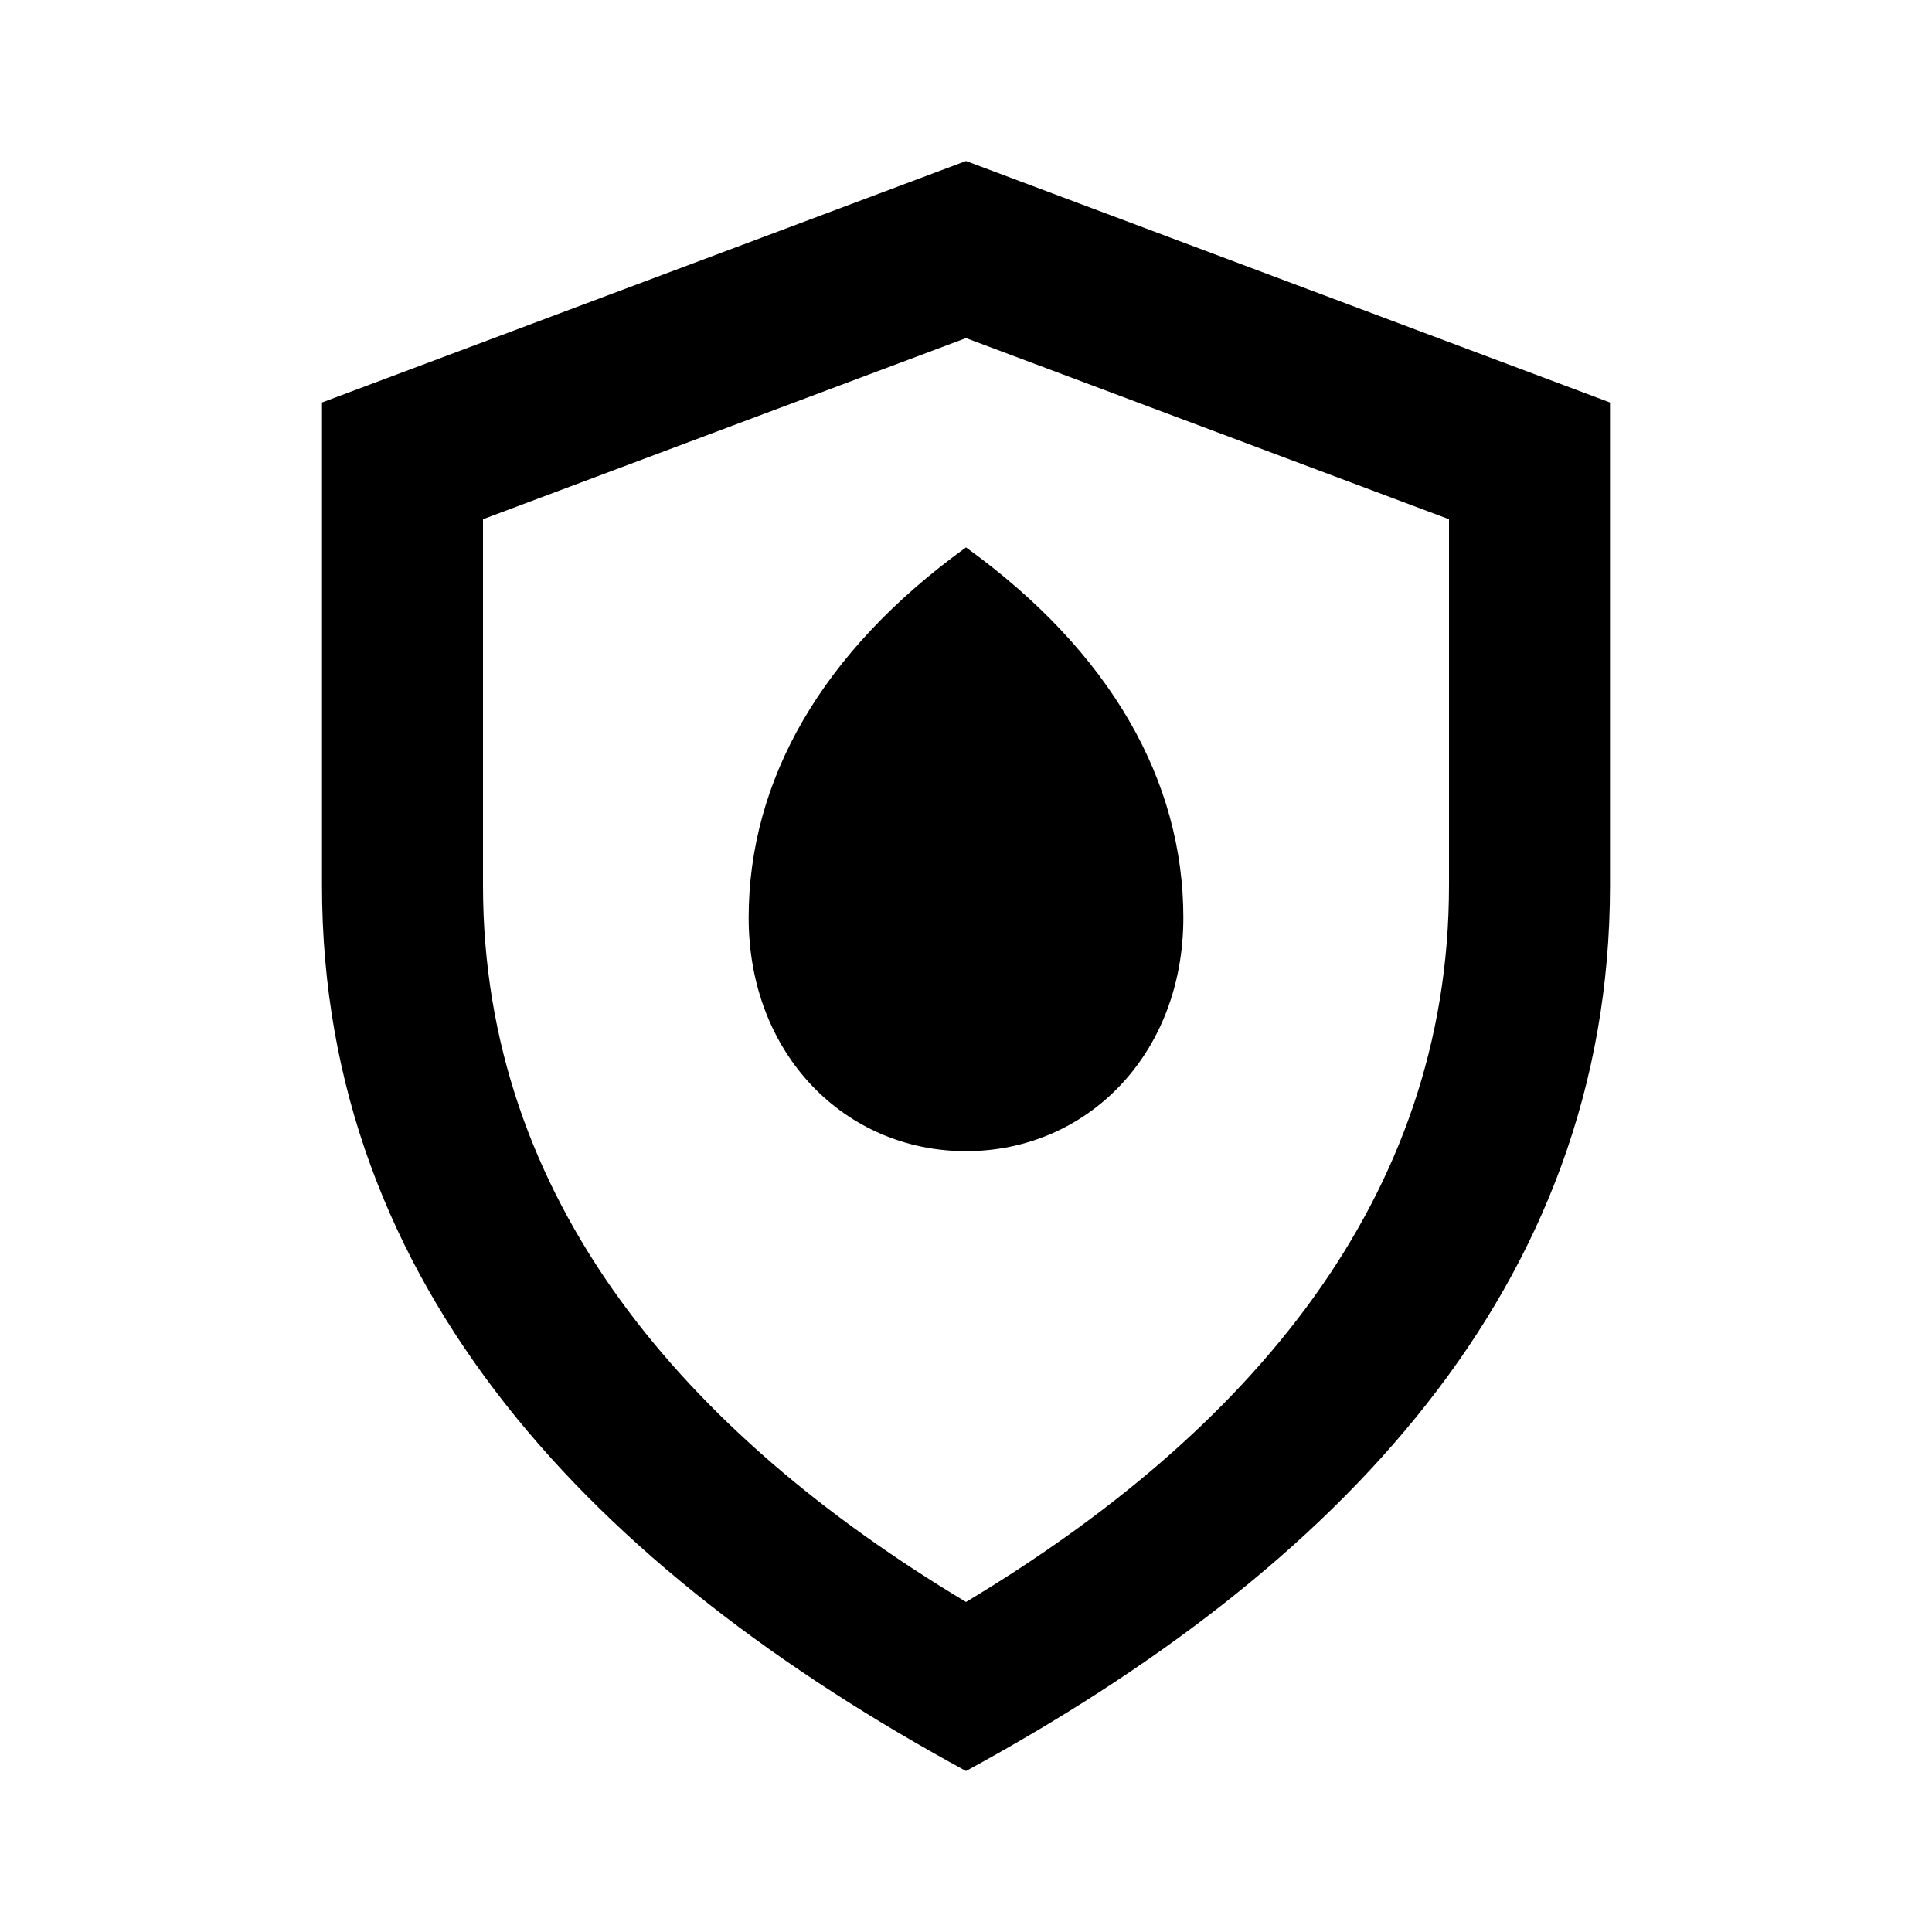
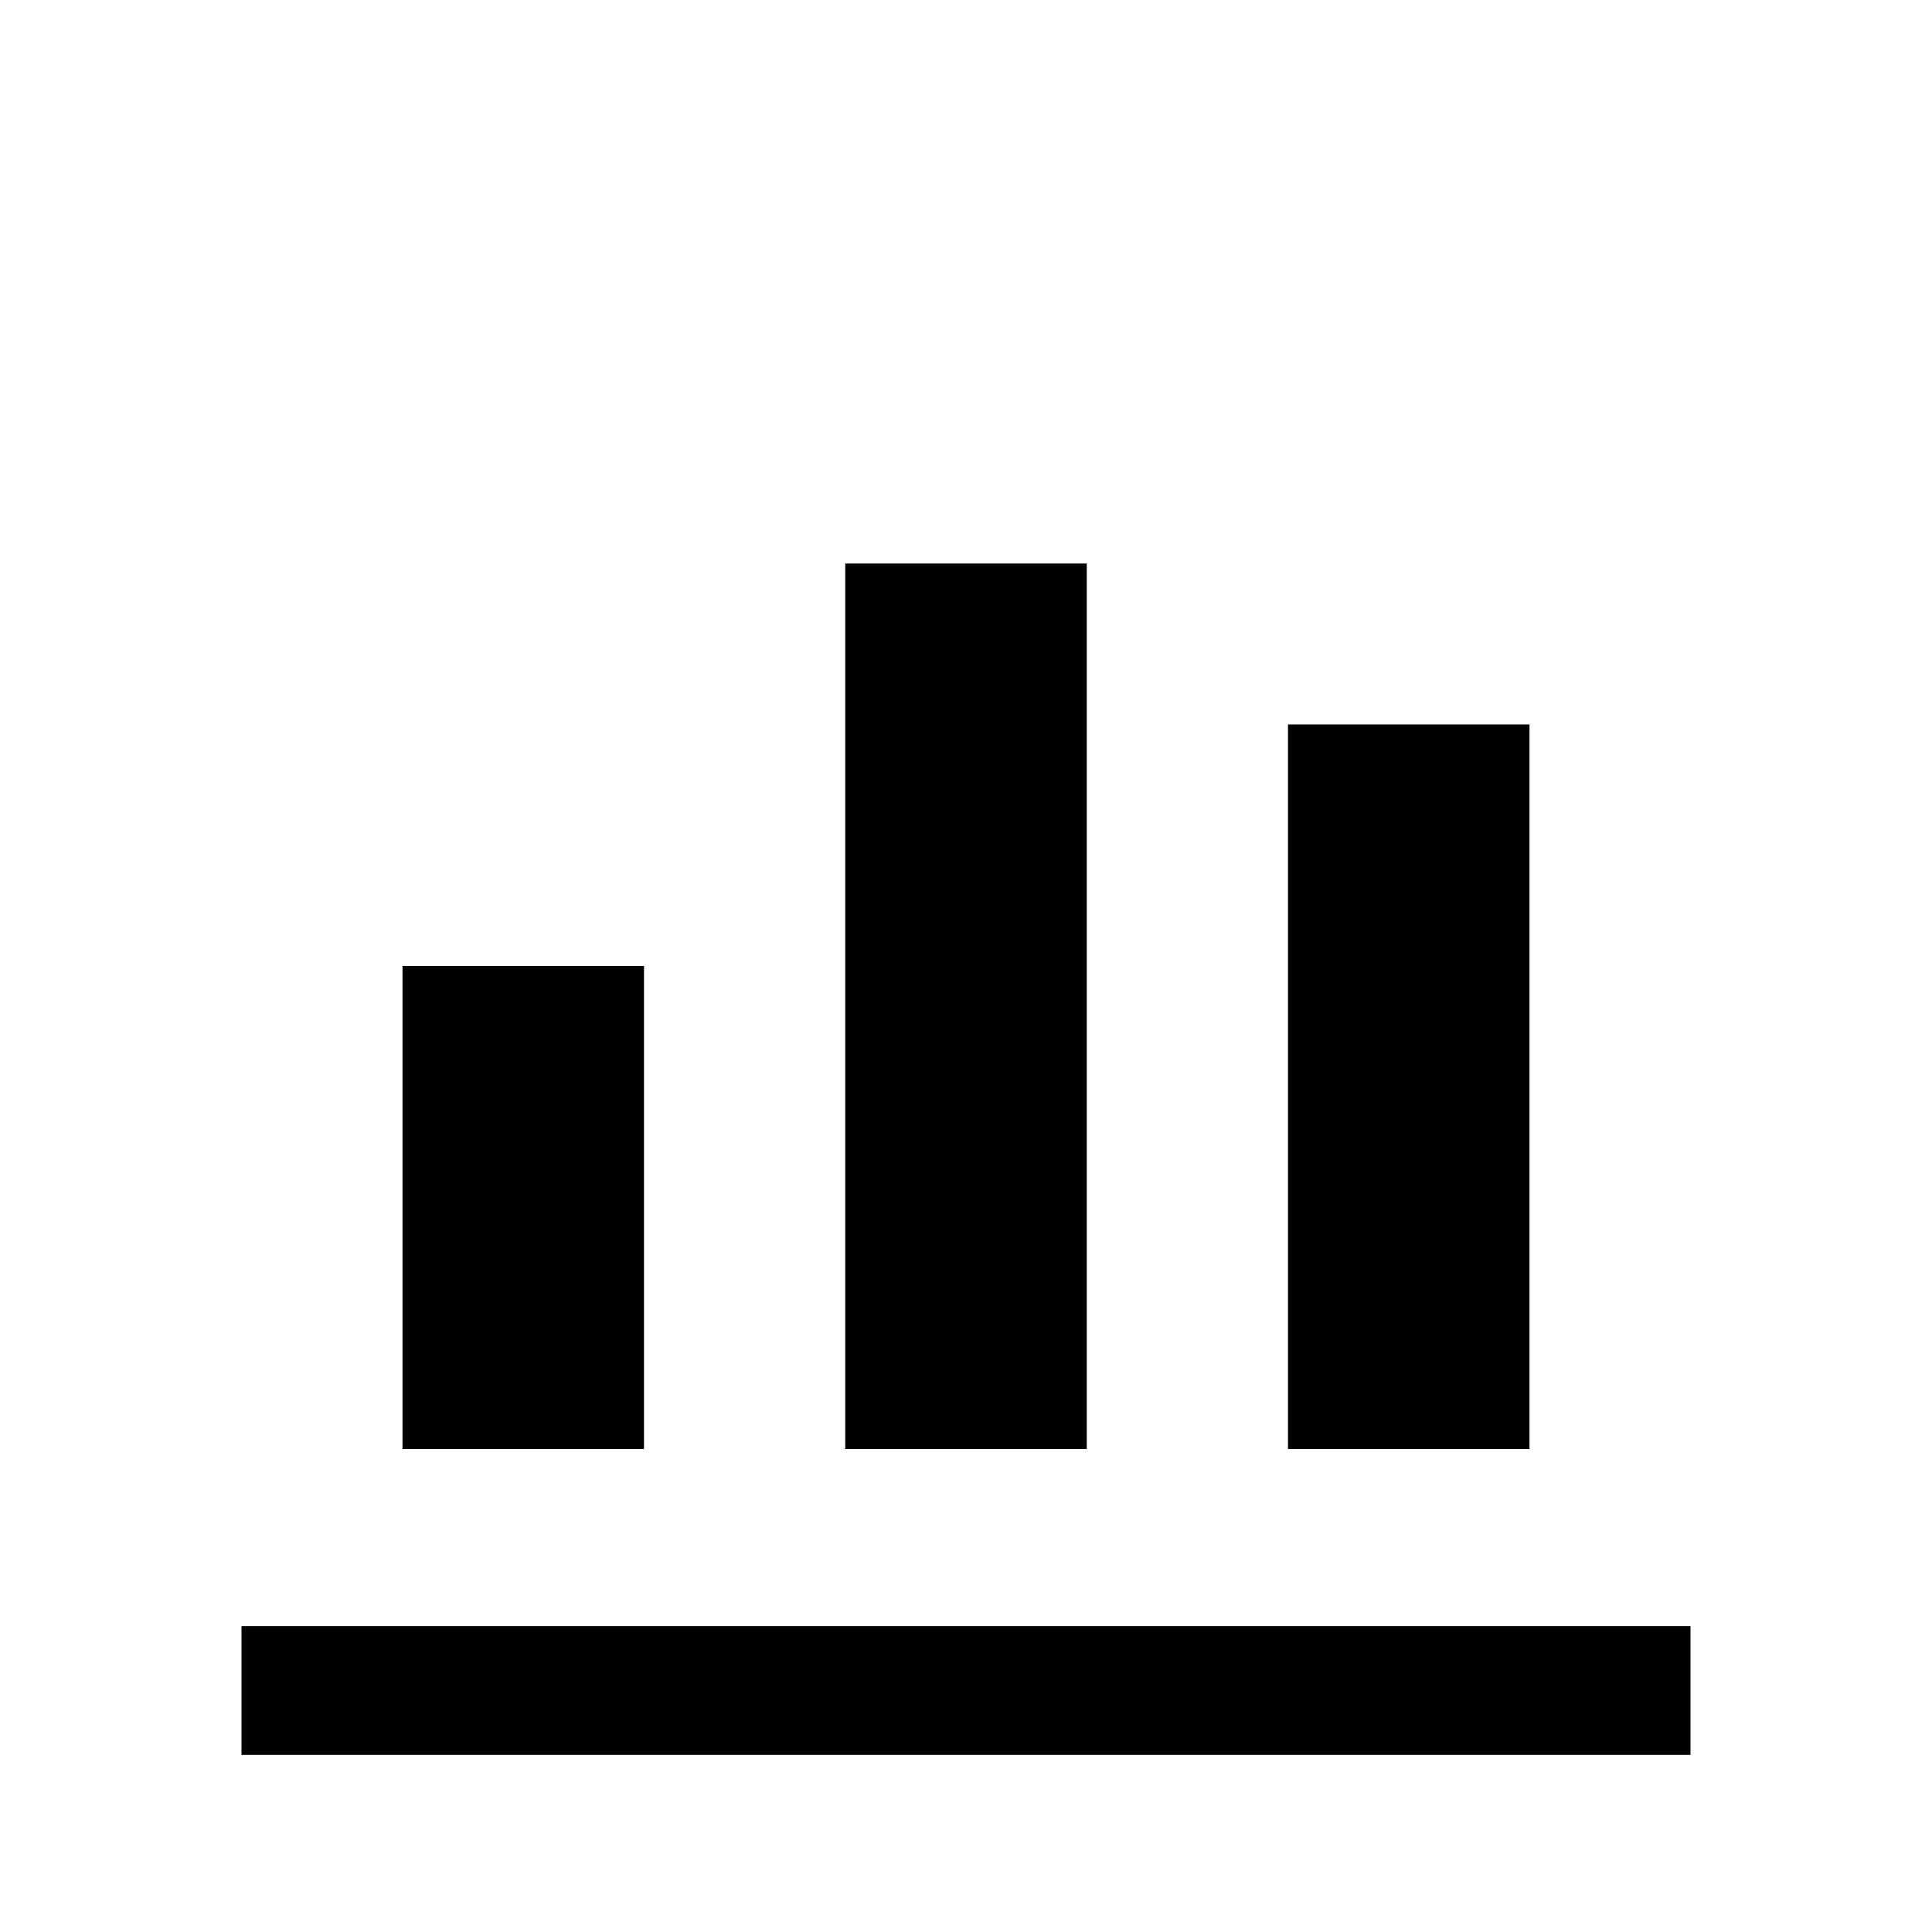
<svg xmlns="http://www.w3.org/2000/svg" width="24" height="24" viewBox="0 0 24 24">
-   <path fill="currentColor" d="M12 2L4 5v6c0 5 3.4 8.5 8 11 4.6-2.5 8-6 8-11V5l-8-3zm0 2.2l6 2.25V11c0 3.9-2.5 6.8-6 8.9-3.5-2.1-6-5-6-8.9V6.45l6-2.25z" />
-   <path fill="currentColor" d="M12 6.8c-1.8 1.3-2.7 2.9-2.7 4.6 0 1.7 1.2 2.9 2.7 2.9s2.7-1.2 2.7-2.9c0-1.7-.9-3.3-2.7-4.6z" />
+   <path fill="currentColor" d="M3 20.2h18v1.6H3z" />
+   <path fill="currentColor" d="M5 12h3v6H5zm5.5-5h3v11h-3zM16 9h3v9h-3z" />
</svg>
